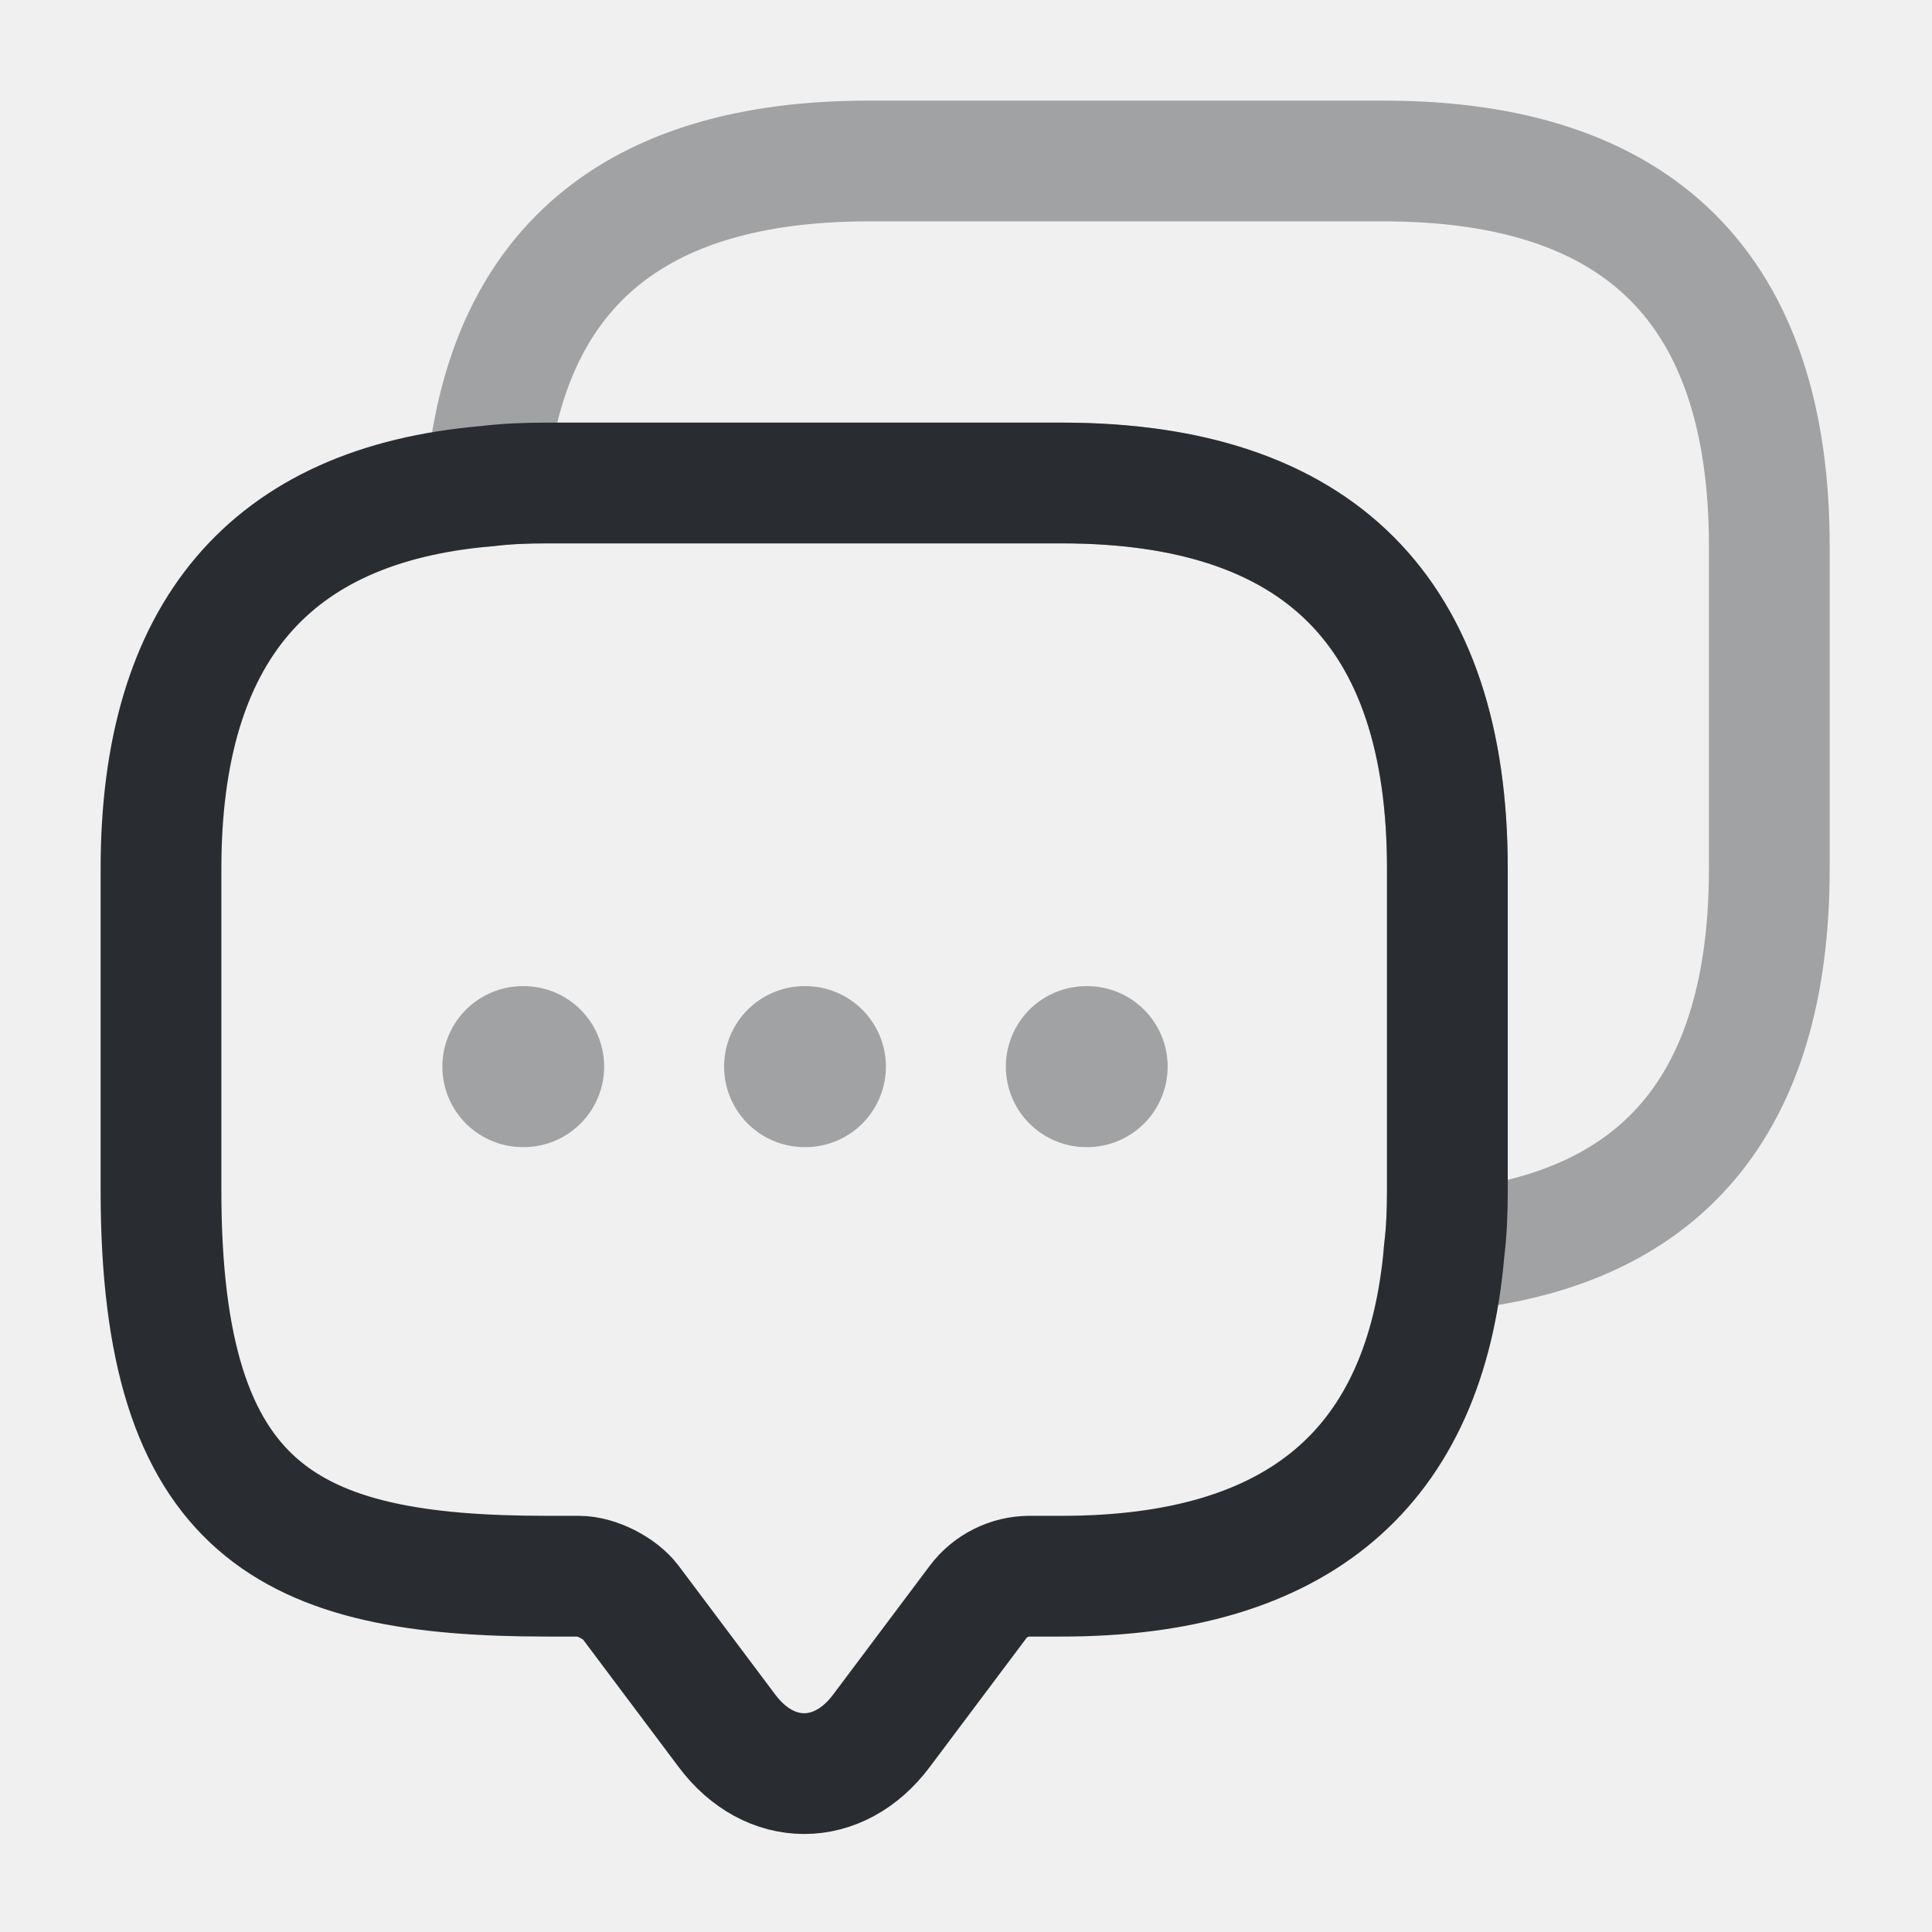
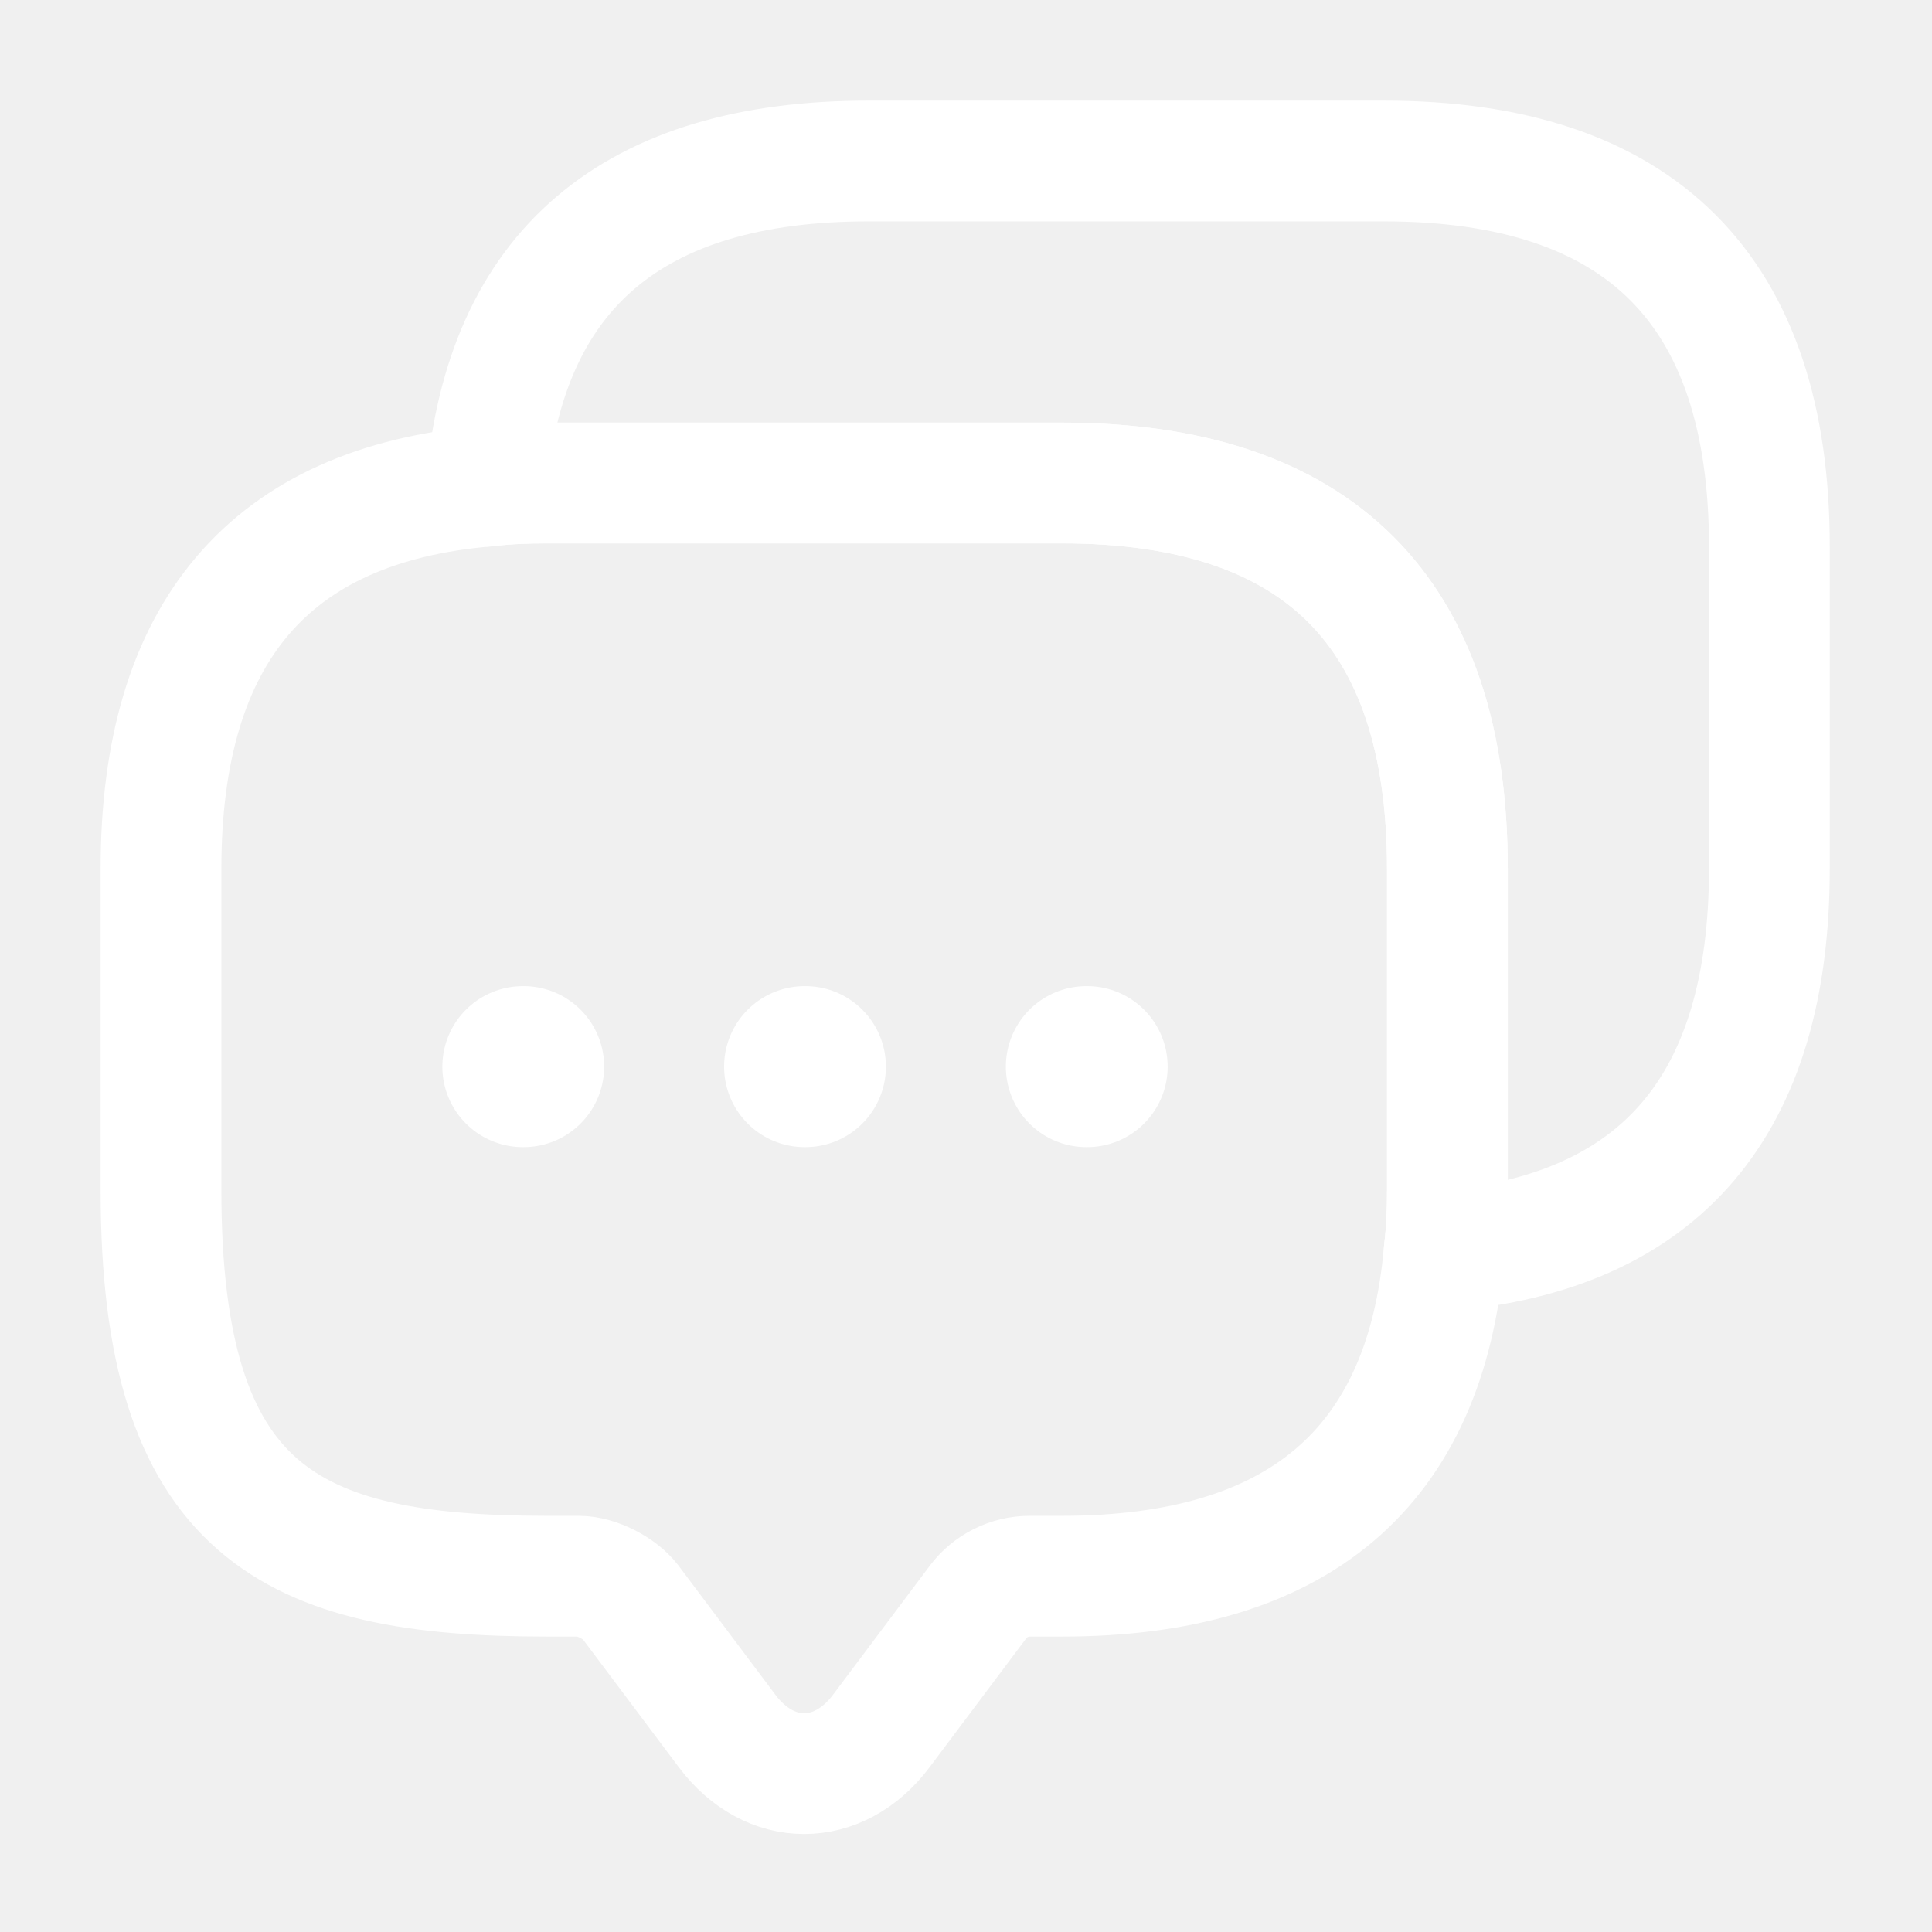
<svg xmlns="http://www.w3.org/2000/svg" width="800px" height="800px" viewBox="0 0 24 24" fill="none">
-   <path d="M17.98 10.79V14.79C17.98 15.05 17.97 15.3 17.94 15.54C17.71 18.24 16.12 19.58 13.19 19.58H12.79C12.54 19.58 12.3 19.7 12.15 19.9L10.95 21.5C10.42 22.21 9.56 22.21 9.03 21.5L7.83 19.9C7.7 19.73 7.41 19.58 7.19 19.58H6.79C3.6 19.58 2 18.79 2 14.79V10.79C2 7.86 3.35 6.27 6.04 6.04C6.28 6.01 6.53 6 6.79 6H13.19C16.38 6 17.98 7.6 17.98 10.79Z" stroke="#292D32" stroke-width="1.5" stroke-miterlimit="10" stroke-linecap="round" stroke-linejoin="round" />
-   <path opacity="0.4" d="M21.979 6.79V10.79C21.979 13.73 20.629 15.31 17.939 15.54C17.969 15.3 17.979 15.05 17.979 14.79V10.79C17.979 7.6 16.379 6 13.189 6H6.789C6.529 6 6.279 6.01 6.039 6.04C6.269 3.35 7.859 2 10.789 2H17.189C20.379 2 21.979 3.6 21.979 6.79Z" stroke="#292D32" stroke-width="1.5" stroke-miterlimit="10" stroke-linecap="round" stroke-linejoin="round" />
-   <path opacity="0.4" d="M13.495 13.25H13.505" stroke="#292D32" stroke-width="2" stroke-linecap="round" stroke-linejoin="round" />
-   <path opacity="0.4" d="M9.995 13.25H10.005" stroke="#292D32" stroke-width="2" stroke-linecap="round" stroke-linejoin="round" />
-   <path opacity="0.4" d="M6.495 13.25H6.505" stroke="#292D32" stroke-width="2" stroke-linecap="round" stroke-linejoin="round" />
+   <g id="SVGRepo_bgCarrier" stroke-width="0" />
+   <g id="SVGRepo_tracerCarrier" stroke-linecap="round" stroke-linejoin="round" />
+   <g id="SVGRepo_iconCarrier">
+     <path d="M17.98 10.79V14.79C17.98 15.05 17.97 15.3 17.94 15.54C17.71 18.24 16.12 19.58 13.19 19.58H12.79C12.54 19.58 12.3 19.7 12.15 19.9L10.95 21.5C10.42 22.21 9.56 22.21 9.03 21.5L7.83 19.9C7.7 19.73 7.41 19.58 7.19 19.58H6.79C3.6 19.58 2 18.79 2 14.79V10.79C2 7.86 3.35 6.27 6.04 6.04C6.28 6.01 6.53 6 6.79 6H13.19C16.38 6 17.98 7.6 17.98 10.79Z" stroke="#ffffff" stroke-width="1.5" stroke-miterlimit="10" stroke-linecap="round" stroke-linejoin="round" />
+     <path d="M21.98 6.79V10.79C21.98 13.73 20.63 15.31 17.94 15.54C17.97 15.3 17.98 15.05 17.98 14.79V10.79C17.98 7.6 16.38 6 13.19 6H6.79C6.53 6 6.28 6.01 6.04 6.04C6.27 3.35 7.86 2 10.79 2H17.19C20.38 2 21.98 3.6 21.98 6.79Z" stroke="#ffffff" stroke-width="1.5" stroke-miterlimit="10" stroke-linecap="round" stroke-linejoin="round" />
+     <path d="M13.495 13.25H13.505" stroke="#ffffff" stroke-width="2" stroke-linecap="round" stroke-linejoin="round" />
+     <path d="M9.995 13.25H10.005" stroke="#ffffff" stroke-width="2" stroke-linecap="round" stroke-linejoin="round" />
+     <path d="M6.495 13.25H6.505" stroke="#ffffff" stroke-width="2" stroke-linecap="round" stroke-linejoin="round" />
+   </g>
</svg>
